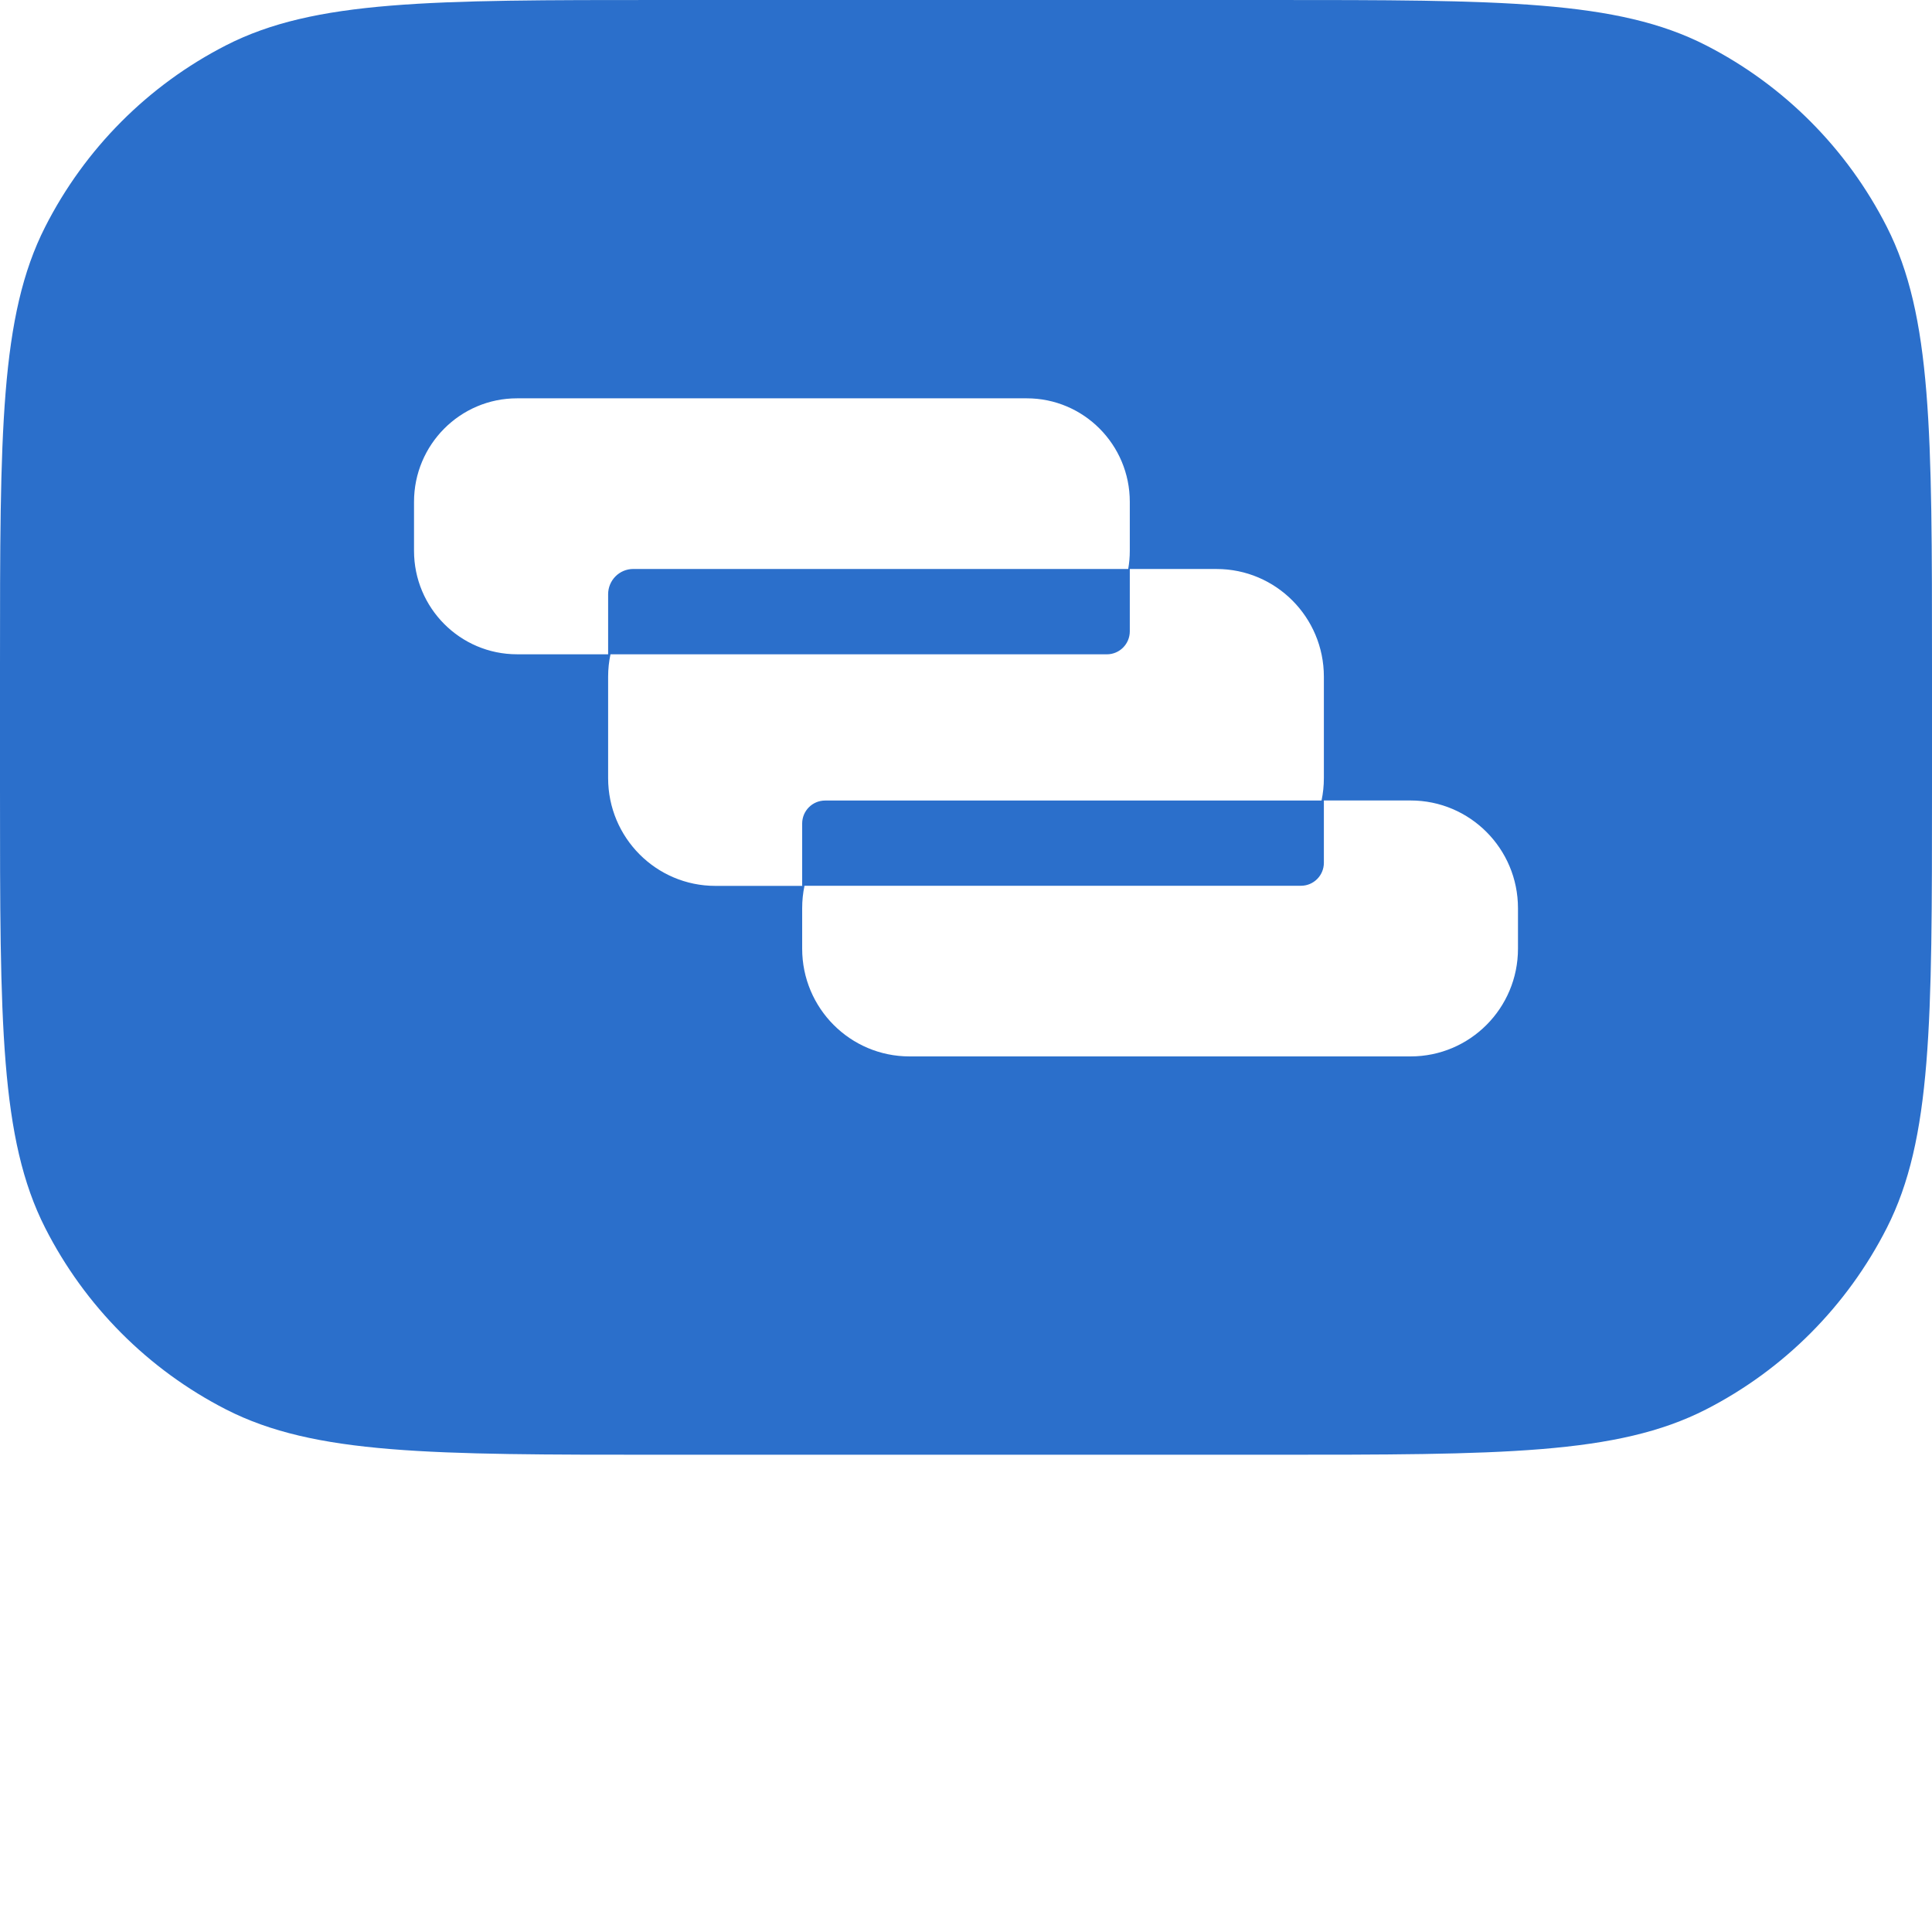
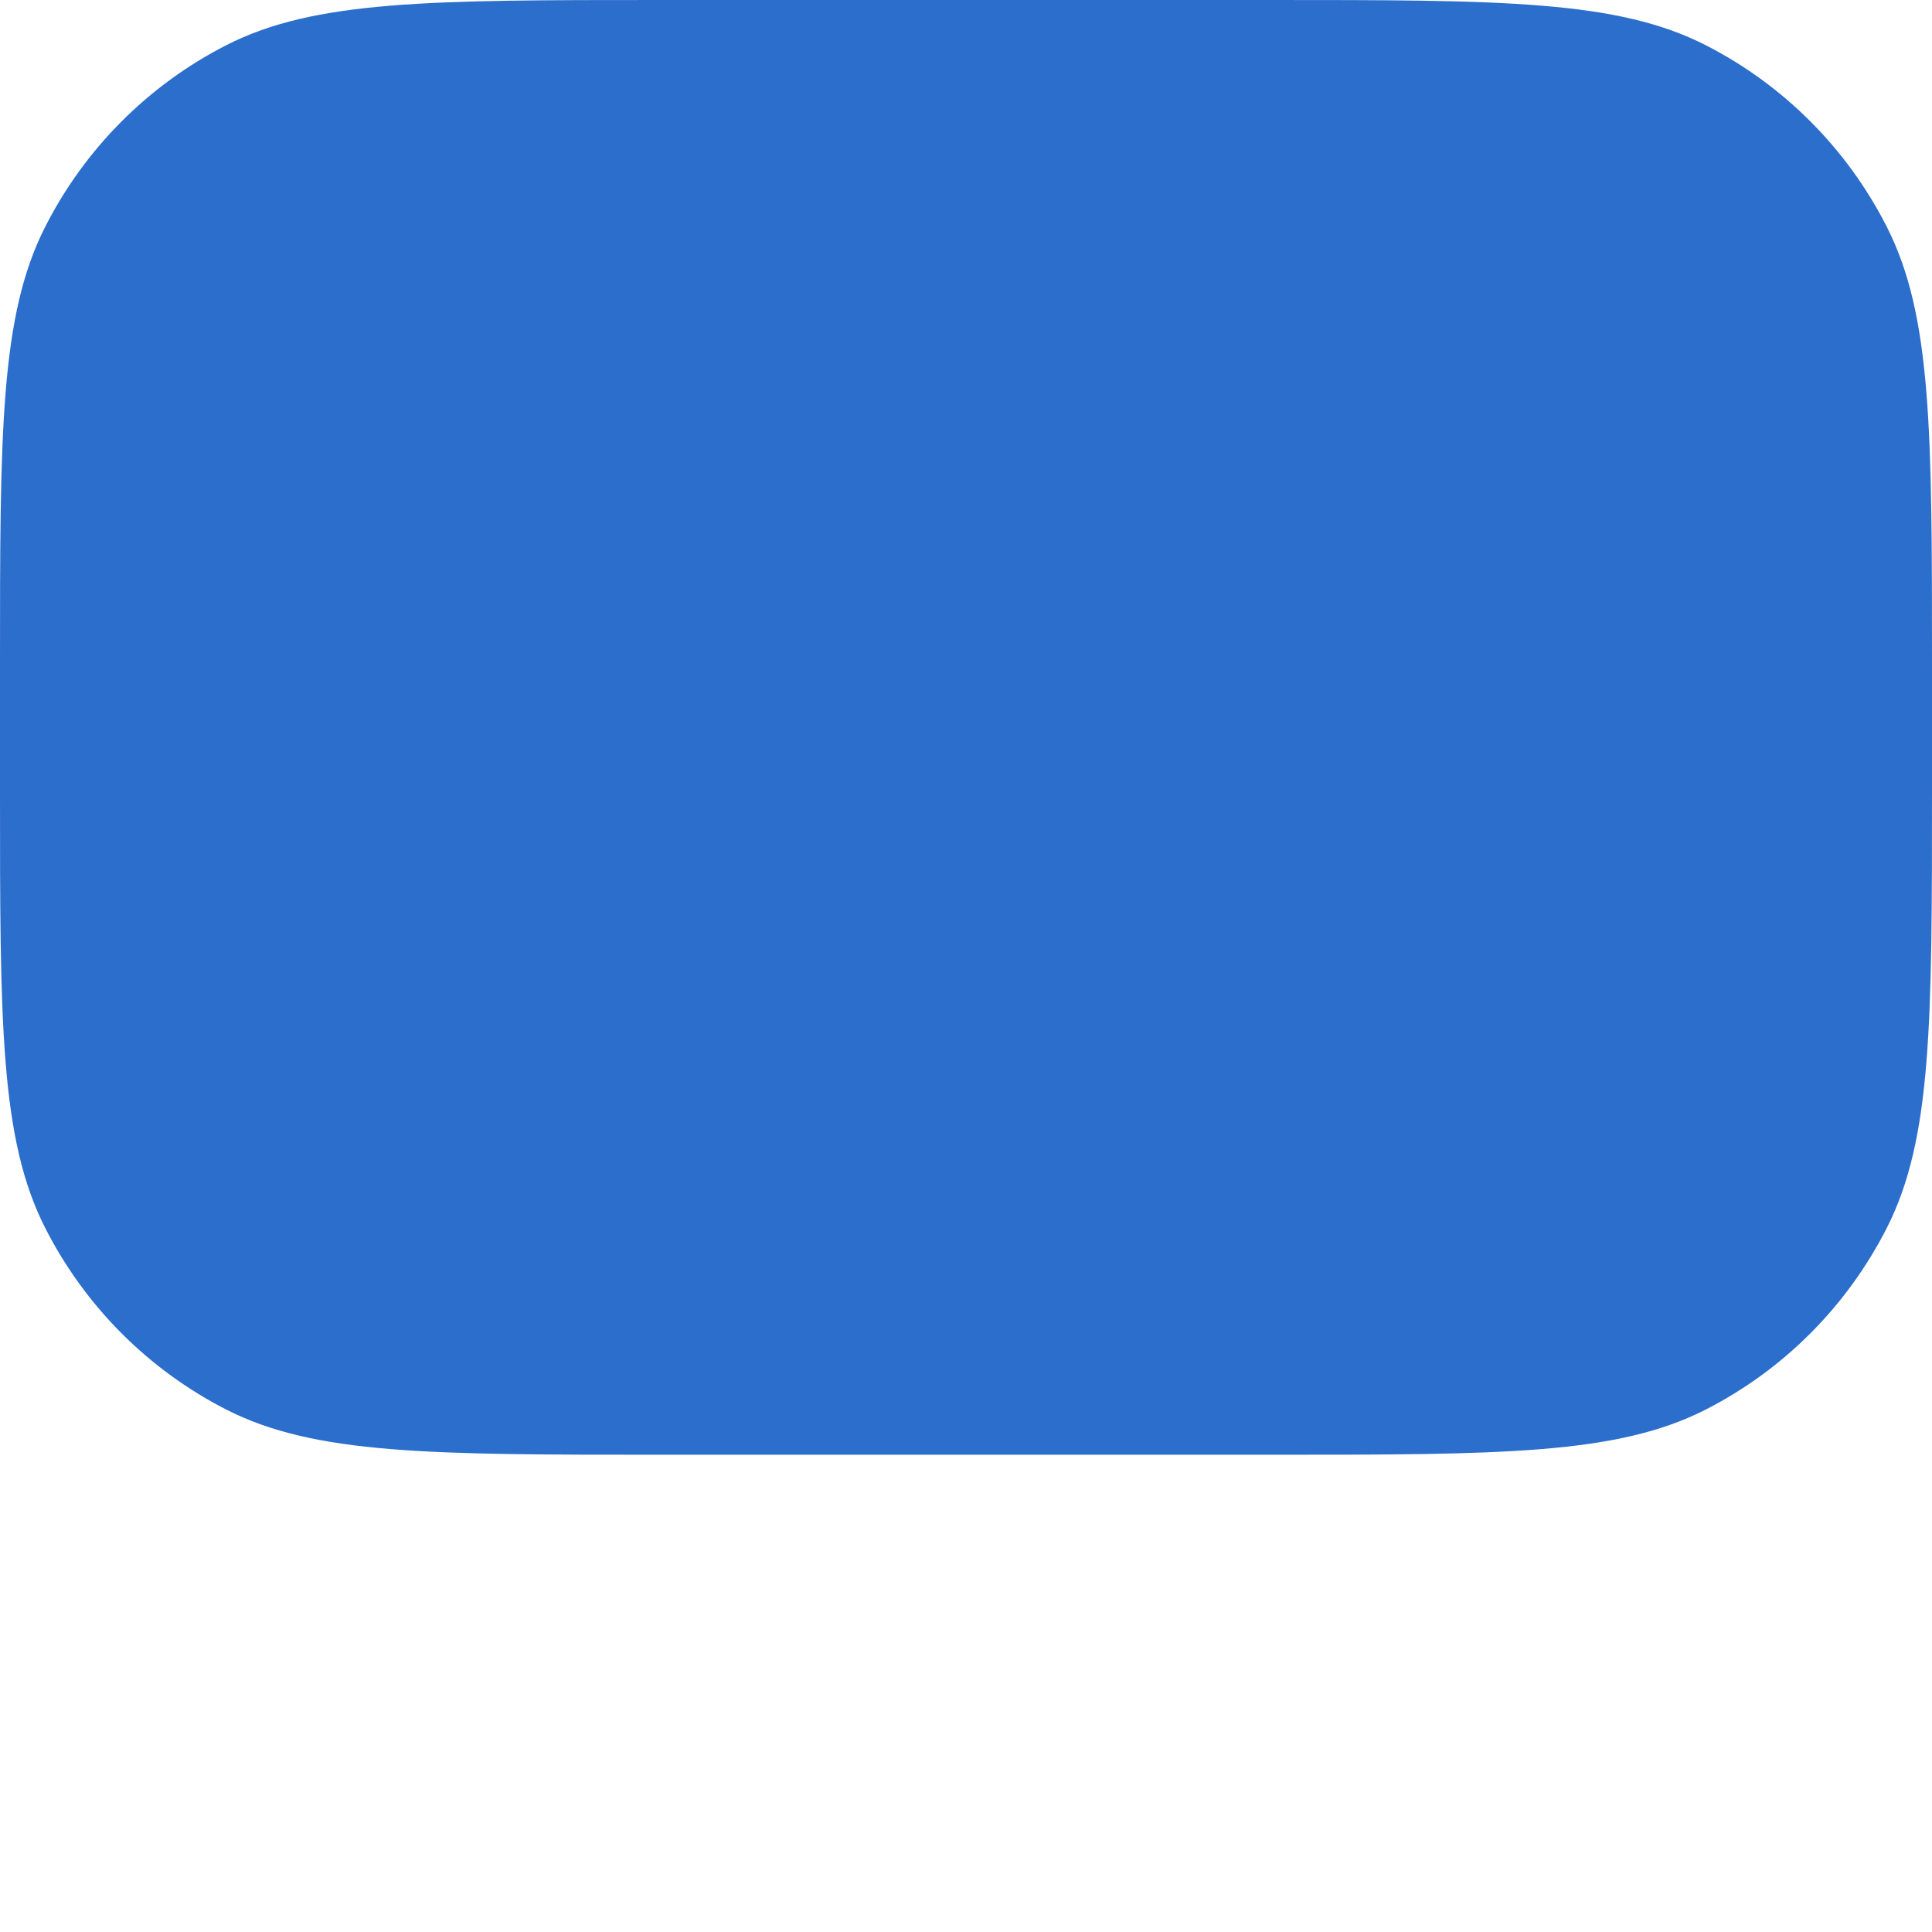
<svg xmlns="http://www.w3.org/2000/svg" width="64" height="64" viewBox="0 0 64 64" fill="none">
-   <path d="M42.058 0C49.738 6.61115e-10 53.578 0 56.512 1.501C59.092 2.821 61.19 4.927 62.505 7.518C64 10.463 64 14.319 64 22.03V26.16C64 33.871 64 37.728 62.505 40.673C61.19 43.263 59.092 45.37 56.512 46.69C53.578 48.19 49.738 48.19 42.058 48.19H21.943C14.263 48.19 10.422 48.19 7.488 46.69C4.908 45.37 2.81 43.263 1.495 40.673C0 37.728 0 33.871 0 26.16V22.03C0 14.319 0 10.463 1.495 7.518C2.81 4.927 4.908 2.821 7.488 1.501C10.422 0 14.262 6.19143e-10 21.942 0H42.058ZM37.426 18.849V20.913C37.426 21.334 37.086 21.675 36.667 21.675H20.223C20.172 21.914 20.145 22.162 20.145 22.417V25.777C20.145 27.748 21.735 29.346 23.698 29.346H26.649C26.599 29.584 26.573 29.831 26.573 30.085V31.427C26.573 33.398 28.165 34.995 30.128 34.995H46.73C48.693 34.995 50.285 33.398 50.285 31.427V30.085C50.285 28.114 48.693 26.517 46.73 26.517H43.855V28.581C43.855 29.001 43.515 29.342 43.097 29.342H26.65V29.344H26.573V27.28C26.573 26.86 26.913 26.519 27.332 26.519H43.778C43.828 26.28 43.855 26.031 43.855 25.777V22.417C43.855 20.446 42.264 18.849 40.301 18.849H37.426ZM17.128 13.195C15.243 13.195 13.715 14.73 13.715 16.624V18.245C13.715 20.139 15.243 21.674 17.128 21.674H20.145V19.685C20.145 19.223 20.518 18.848 20.977 18.848H37.373C37.408 18.652 37.426 18.451 37.426 18.245V16.624C37.426 14.73 35.898 13.195 34.013 13.195H17.128ZM20.488 20.884C20.376 21.121 20.29 21.372 20.231 21.635C20.29 21.372 20.376 21.121 20.488 20.884ZM22.251 19.157C22.263 19.152 22.275 19.146 22.287 19.141C22.275 19.146 22.263 19.152 22.251 19.157ZM22.539 19.043C22.551 19.039 22.562 19.034 22.574 19.03C22.562 19.034 22.551 19.039 22.539 19.043Z" fill="#2B6FCB" />
+   <path d="M42.058 0C49.738 6.61115e-10 53.578 0 56.512 1.501C59.092 2.821 61.19 4.927 62.505 7.518C64 10.463 64 14.319 64 22.03V26.16C64 33.871 64 37.728 62.505 40.673C61.19 43.263 59.092 45.37 56.512 46.69C53.578 48.19 49.738 48.19 42.058 48.19H21.943C14.263 48.19 10.422 48.19 7.488 46.69C4.908 45.37 2.81 43.263 1.495 40.673C0 37.728 0 33.871 0 26.16V22.03C0 14.319 0 10.463 1.495 7.518C2.81 4.927 4.908 2.821 7.488 1.501C10.422 0 14.262 6.19143e-10 21.942 0H42.058Z" fill="#2B6ECB" />
</svg>
